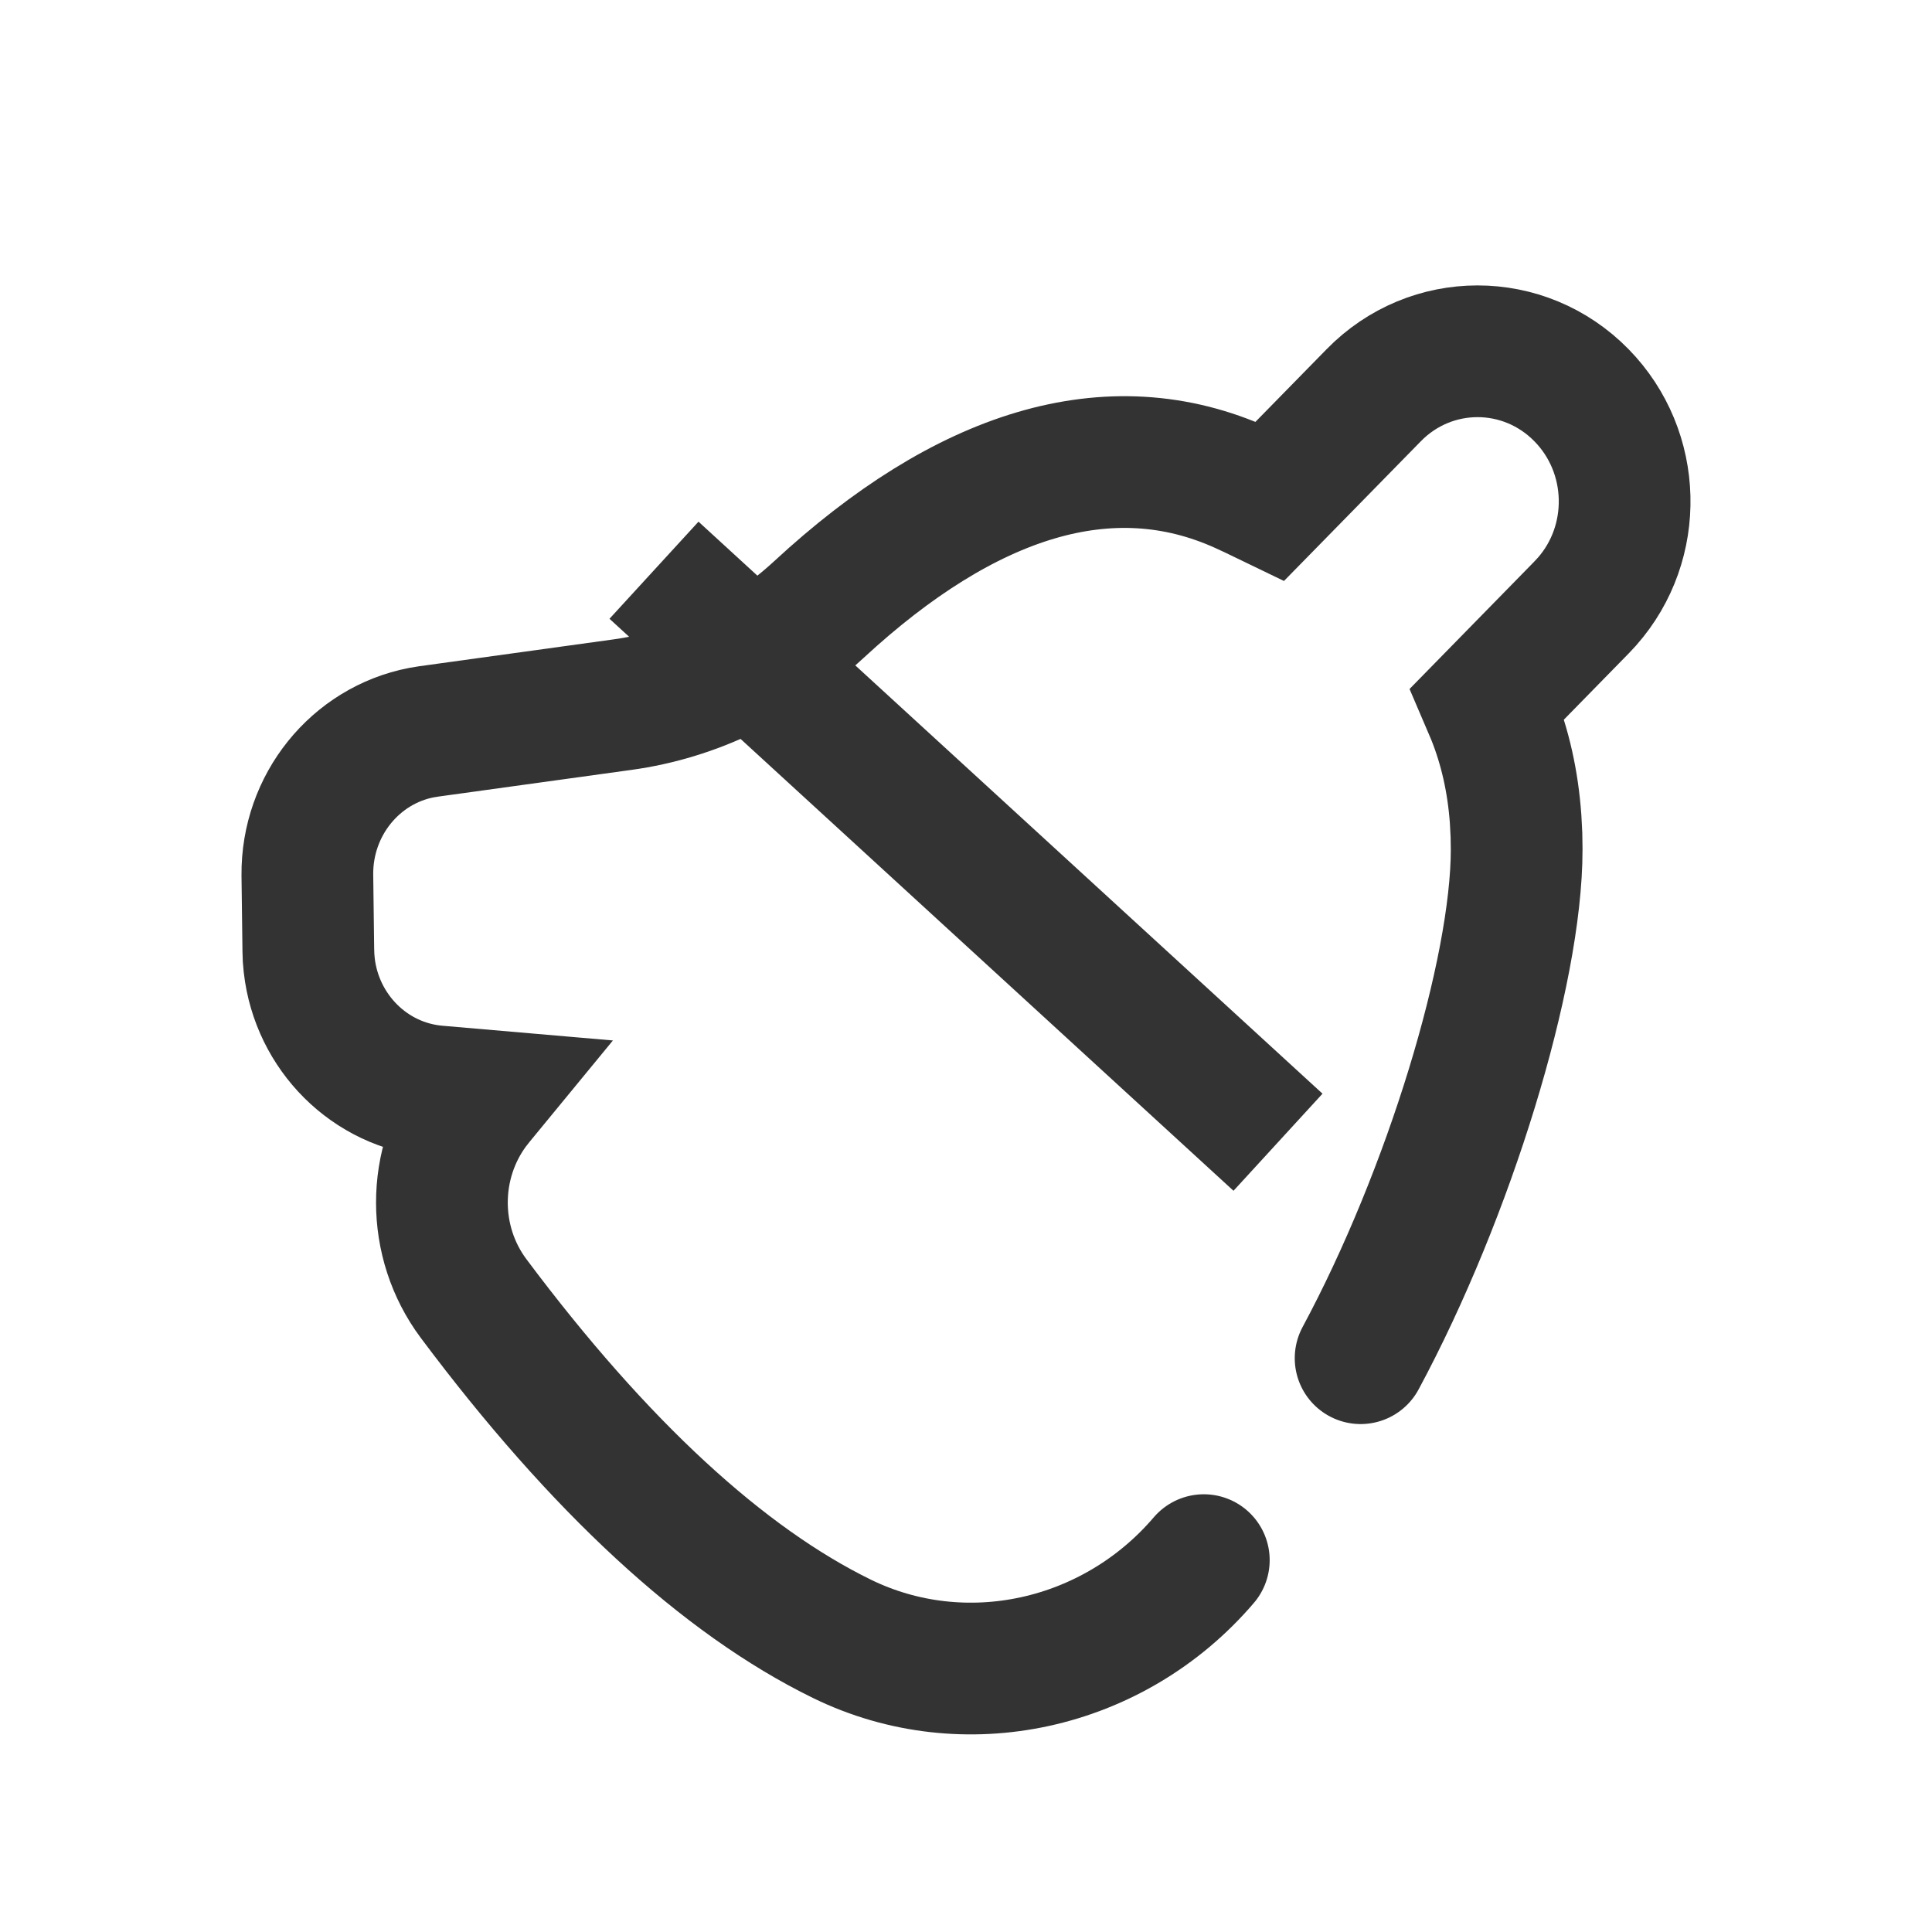
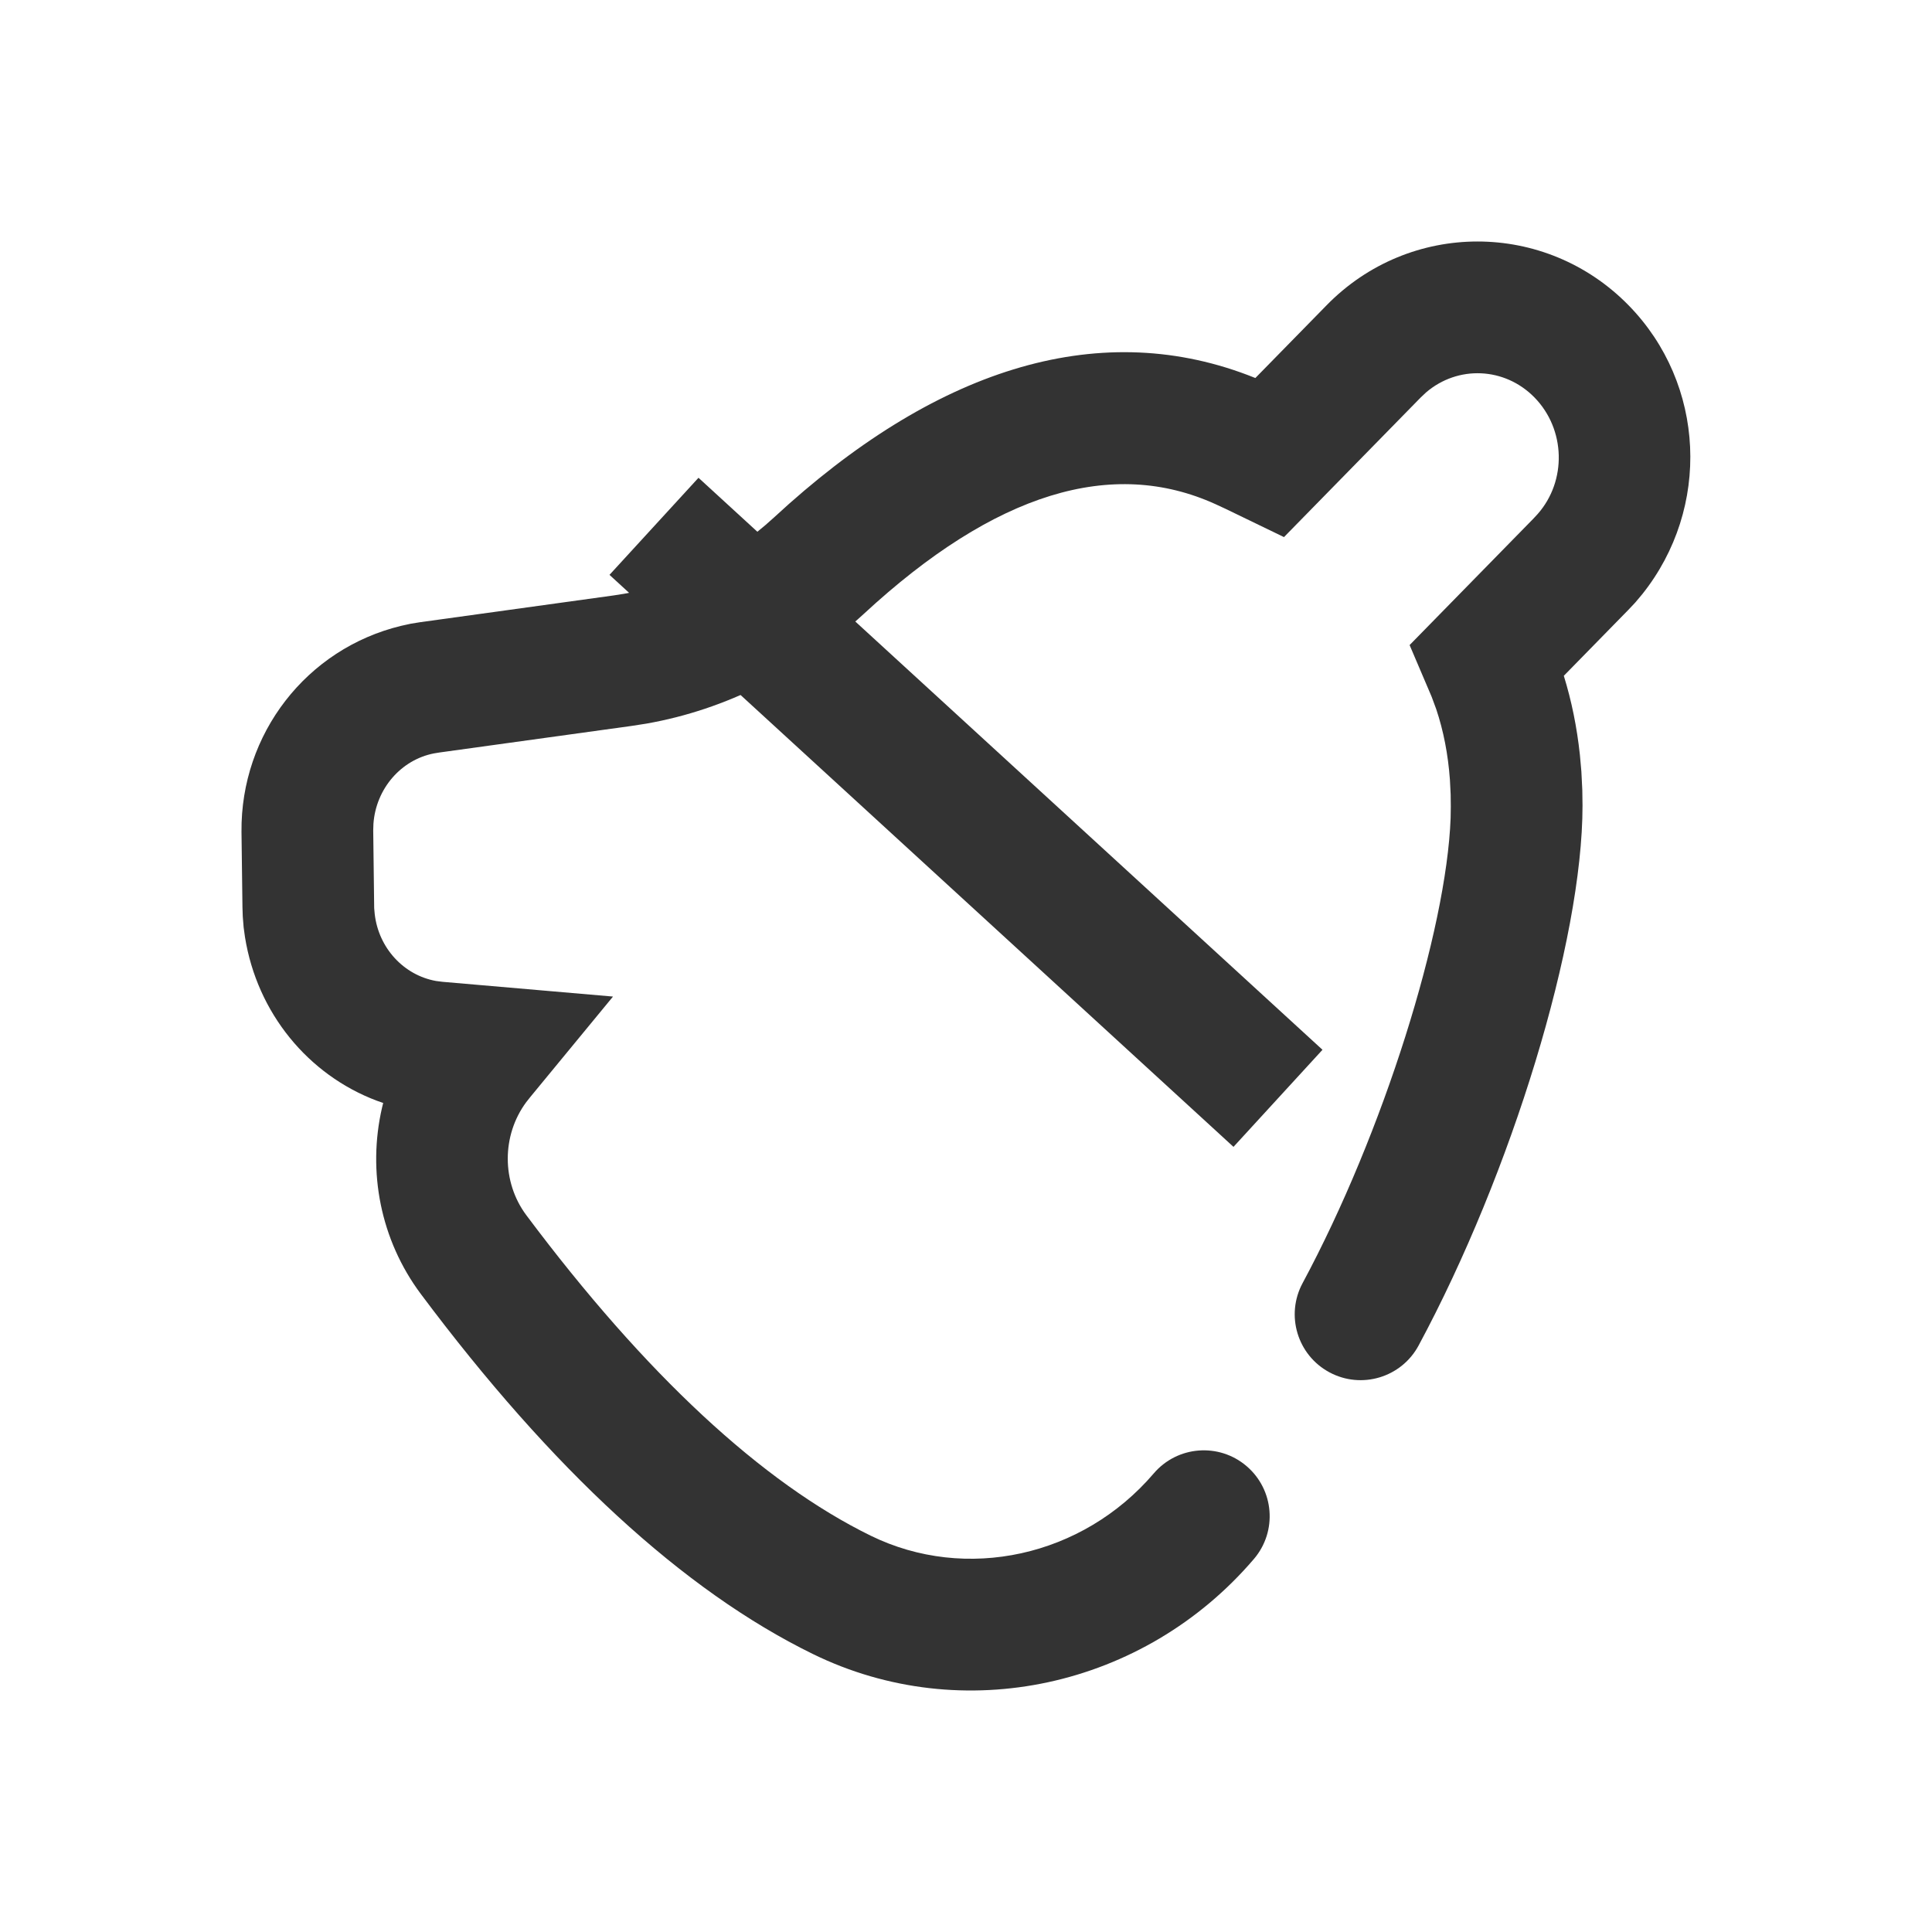
<svg xmlns="http://www.w3.org/2000/svg" width="44px" height="44px" viewBox="0 0 44 44" version="1.1">
-   <g id="页面-1" stroke="none" stroke-width="1" fill="none" fill-rule="evenodd">
-     <g id="40">
-       <line x1="28" y1="25" x2="16" y2="14" id="直线" stroke="#333333" stroke-width="3" stroke-linecap="square" />
-       <g id="编组" />
-       <path d="M27.416,35.531 C25.356,37.943 21.959,38.686 19.172,37.322 C16.474,36.002 13.647,33.401 10.785,29.572 C9.822,28.281 9.828,26.493 10.778,25.21 L10.902,25.052 L10.99,24.945 L9.948,24.855 C8.421,24.723 7.218,23.51 7.043,21.987 L7.028,21.817 L7.022,21.644 L7,19.929 C6.985,18.34 8.087,16.978 9.598,16.685 L9.768,16.657 L14.175,16.048 C15.805,15.825 17.36,15.071 18.652,13.88 C21.984,10.8 25.266,9.74 28.299,11.115 L28.545,11.229 L28.924,11.412 L31.283,9.004 C32.588,7.666 34.71,7.666 36.019,9.003 C37.283,10.295 37.326,12.357 36.146,13.697 L36.015,13.838 L33.875,16.024 L33.984,16.279 C34.281,17.018 34.456,17.805 34.517,18.651 L34.536,19.016 L34.541,19.348 C34.541,22.15 33.001,27.187 30.987,30.932" id="路径" stroke="#333333" stroke-width="3" stroke-linecap="round" fill-rule="nonzero" />
+   <g id="相关图标说明" stroke="none" stroke-width="1" fill="none" fill-rule="evenodd">
+     <g id="线型图标（单色）" transform="translate(-382, -5140)">
+       <g id="编组-5" transform="translate(131, 4940)">
+         <g id="40" transform="translate(251, 200)">
+           <g id="编组" />
+           <g id="编组-71" transform="translate(5.499844, 5.5)" fill="#333333" fill-rule="nonzero">
+             <polygon id="直线" points="8.381 7.592 10.408 5.381 24.619 18.408 22.592 20.619" />
+             <path d="M24.709,1.456 C26.603,-0.485 29.693,-0.485 31.591,1.454 C33.344,3.245 33.468,6.071 31.901,8.033 L31.744,8.22 L31.587,8.387 L30.115,9.891 C30.292,10.463 30.413,11.059 30.481,11.69 L30.515,12.072 L30.536,12.492 L30.541,12.848 C30.541,15.934 28.926,21.204 26.808,25.143 C26.416,25.872 25.506,26.146 24.776,25.753 C24.047,25.361 23.773,24.452 24.166,23.722 C26.004,20.303 27.443,15.696 27.537,13.13 L27.541,12.872 L27.538,12.595 L27.521,12.258 C27.479,11.676 27.373,11.139 27.21,10.653 L27.105,10.368 L26.603,9.191 L29.418,6.316 L29.52,6.206 C30.186,5.45 30.157,4.278 29.447,3.552 C28.766,2.857 27.7,2.818 26.978,3.437 L26.855,3.553 L23.742,6.732 L22.413,6.089 L22.18,5.981 C19.836,4.918 17.173,5.706 14.169,8.484 C12.743,9.797 11.032,10.662 9.221,10.98 L8.88,11.033 L4.513,11.637 L4.384,11.658 C3.631,11.804 3.062,12.465 3.005,13.26 L3,13.41 L3.022,15.184 L3.034,15.316 C3.123,16.095 3.699,16.71 4.429,16.841 L4.577,16.86 L8.461,17.196 L6.582,19.478 L6.484,19.602 C5.924,20.359 5.924,21.42 6.486,22.174 C9.208,25.814 11.867,28.269 14.331,29.475 C16.495,30.534 19.154,29.955 20.776,28.056 C21.314,27.426 22.261,27.352 22.89,27.89 C23.52,28.428 23.595,29.375 23.057,30.005 C20.554,32.935 16.417,33.836 13.013,32.169 C10.062,30.726 7.066,27.96 4.083,23.968 C3.163,22.735 2.867,21.181 3.2,19.73 L3.227,19.619 L3.081,19.568 C1.52,18.979 0.356,17.572 0.079,15.839 L0.049,15.62 L0.029,15.373 L0.022,15.163 L0,13.444 C-0.021,11.215 1.48,9.274 3.636,8.753 L3.854,8.705 L4.063,8.671 L8.472,8.061 C9.791,7.881 11.064,7.265 12.134,6.279 C15.757,2.93 19.446,1.73 22.913,3.04 L23.09,3.109 L24.709,1.456 Z" id="路径" />
+           </g>
+         </g>
+       </g>
    </g>
  </g>
</svg>
